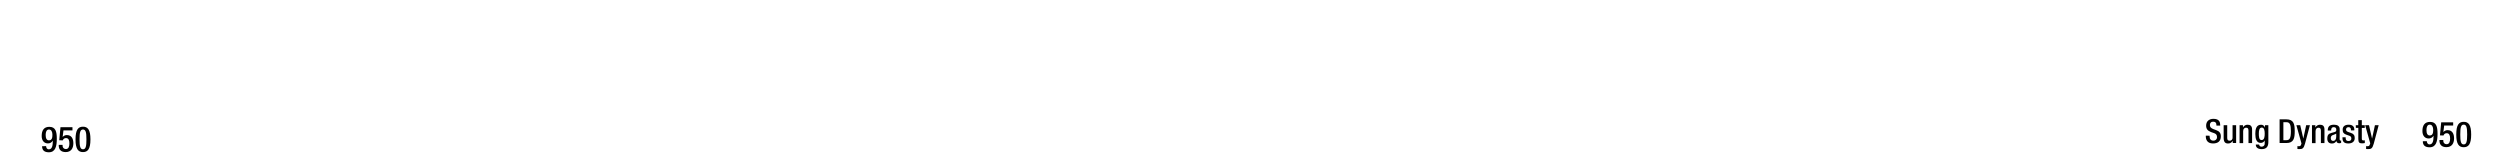
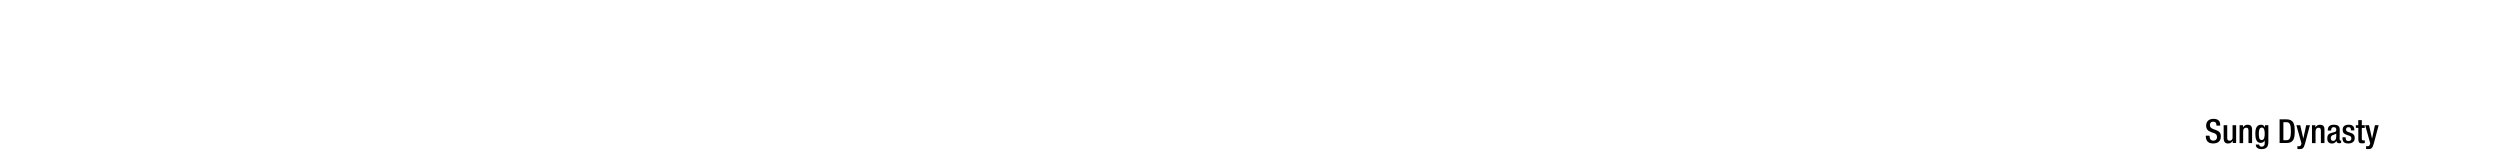
- <svg xmlns="http://www.w3.org/2000/svg" viewBox="0 0 1847.91 115">
-   <g id="Text">
-     <g id="Chinese">
-       <path d="M1633.25,100.31v.44c0,2.13,1,3.21,2.86,3.21a2.51,2.51,0,0,0,2.65-2.55c0-1.84-.93-2.65-2.5-3.11l-1.91-.67c-2.55-1-3.65-2.3-3.65-4.8,0-3.18,2.18-5,5.44-5,4.48,0,4.95,2.8,4.95,4.61v.39h-2.79v-.37c0-1.59-.69-2.52-2.45-2.52a2.23,2.23,0,0,0-2.36,2.52c0,1.5.76,2.26,2.62,3l1.89.68c2.48.89,3.56,2.21,3.56,4.64,0,3.72-2.26,5.26-5.79,5.26-4.34,0-5.32-2.89-5.32-5.34v-.41Z" />
-       <path d="M1650.37,104.18h-.07a3.78,3.78,0,0,1-3.38,1.88c-2,0-3.28-.9-3.28-4.31V92.54h2.64V102c0,1.47.64,2,1.79,2a2.06,2.06,0,0,0,2.16-2.21V92.54h2.64v13.18h-2.5Z" />
-       <path d="M1655.42,92.54h2.5v1.54h.07a3.78,3.78,0,0,1,3.38-1.88c2,0,3.29.9,3.29,3.57v10H1662v-9c0-1.77-.46-2.38-1.84-2.38-1.07,0-2.1.81-2.1,2.57v8.85h-2.65Z" />
-       <path d="M1669.85,106.85a1.73,1.73,0,0,0,1.91,1.57,2.19,2.19,0,0,0,2.23-2.48v-2.13h0a3.18,3.18,0,0,1-3,1.81c-3.06,0-3.94-3-3.94-6.64,0-2.89.44-6.78,4.19-6.78a2.91,2.91,0,0,1,2.89,2h.05V92.54h2.5v12.54c0,3.21-1.37,5.15-4.93,5.15-3.92,0-4.36-2.3-4.36-3.38Zm1.86-3.33c2.06,0,2.28-2.6,2.28-4.68s-.27-4.54-2.11-4.54-2.23,2-2.23,4.41C1669.65,101,1669.75,103.52,1671.71,103.52Z" />
-       <path d="M1685,88.22h5c5.49,0,6.18,3.58,6.18,8.75s-.69,8.75-6.18,8.75h-5Zm2.79,15.39h2.31c2.3,0,3.25-1.51,3.25-6.64,0-4.92-.83-6.64-3.25-6.64h-2.31Z" />
-       <path d="M1700.25,92.54l2.28,9.9h0l2.11-9.9h2.77l-3.63,13.67c-1,3.6-1.86,4.09-4.61,4a4.73,4.73,0,0,1-1-.1V108a3.59,3.59,0,0,0,.86.09c.9,0,1.49-.17,1.79-1l.34-1.07-3.75-13.48Z" />
-       <path d="M1708.93,92.54h2.5v1.54h.07a3.78,3.78,0,0,1,3.38-1.88c2,0,3.28.9,3.28,3.57v10h-2.64v-9c0-1.77-.47-2.38-1.84-2.38-1.08,0-2.11.81-2.11,2.57v8.85h-2.64Z" />
-       <path d="M1729.36,103c0,.49.29.93.69.93a1,1,0,0,0,.44-.08v1.72a2.86,2.86,0,0,1-1.3.32c-1.18,0-2.16-.47-2.23-1.74h0a3.4,3.4,0,0,1-3.28,1.93c-2.14,0-3.43-1.15-3.43-3.69,0-3,1.29-3.56,3.06-4.15l2.06-.56c1-.27,1.54-.54,1.54-1.69s-.42-2-1.81-2c-1.77,0-2,1.25-2,2.52h-2.5c0-2.82,1.15-4.33,4.63-4.33,2.33,0,4.19.9,4.19,3.23Zm-2.5-4.22a20,20,0,0,1-2.94,1.23,2.17,2.17,0,0,0-1.08,2.13c0,1.1.54,2,1.64,2,1.6,0,2.38-1.17,2.38-3.13Z" />
-       <path d="M1737.74,96.38V96c0-1.05-.37-2-1.74-2-1,0-1.89.46-1.89,1.71,0,1.06.47,1.45,1.87,1.94l1.69.59c2,.66,2.86,1.71,2.86,3.8,0,2.81-2.08,4-4.73,4-3.33,0-4.33-1.54-4.33-4.09v-.49h2.35v.42c0,1.54.51,2.35,2.06,2.35s2.15-.73,2.15-1.93a1.91,1.91,0,0,0-1.44-1.94l-2.16-.76c-2-.66-2.82-1.69-2.82-3.8,0-2.47,1.77-3.62,4.51-3.62,3.36,0,4.12,2,4.12,3.6v.58Z" />
-       <path d="M1741.31,92.54h1.82V88.79h2.64v3.75h2.16v2h-2.16v7.87c0,1,.3,1.39,1.21,1.39a4.91,4.91,0,0,0,1-.07v2a8.93,8.93,0,0,1-2.13.22c-1.77,0-2.67-.52-2.67-3.19V94.5h-1.82Z" />
-       <path d="M1751.07,92.54l2.28,9.9h0l2.11-9.9h2.77l-3.63,13.67c-1.05,3.6-1.86,4.09-4.6,4a4.76,4.76,0,0,1-1.06-.1V108a3.65,3.65,0,0,0,.86.09c.91,0,1.5-.17,1.79-1L1752,106l-3.75-13.48Z" />
-     </g>
-   </g>
-   <g id="YEARS">
-     <g id="Right">
-       <path d="M1793.84,104.35c0,1.07.52,2.39,2,2.39,2.78,0,2.93-3.64,2.93-6.34l-.07-.05a3.79,3.79,0,0,1-3.59,2c-2.52,0-4.55-1.82-4.55-5.49,0-4.24,1.71-6.76,5.64-6.76,4.65,0,5.54,3.54,5.54,8.82,0,5.51-1,9.95-5.88,9.95-3.25,0-5-1.43-5-4.47ZM1796,92.13c-1.8,0-2.45,1.79-2.45,4,0,2.58.76,4,2.45,4,2.18,0,2.54-1.9,2.54-4.11S1797.69,92.13,1796,92.13Z" />
-       <path d="M1803.2,103.49H1806v.5a2.35,2.35,0,0,0,2.42,2.6c2.08,0,2.62-2,2.62-4.19s-.57-3.93-2.47-3.93a2.36,2.36,0,0,0-2.42,1.69l-2.62-.1.91-9.65h8.86v2.37h-6.65l-.6,4.84,0,0a4.06,4.06,0,0,1,3.1-1.43c3.84,0,4.81,3.25,4.81,6.08,0,3.69-1.69,6.5-5.67,6.5-3.3,0-5.15-1.69-5.15-4.94Z" />
-       <path d="M1821.09,90.05c3.53,0,5.51,2.21,5.51,9.39s-2,9.38-5.51,9.38-5.51-2.21-5.51-9.38S1817.55,90.05,1821.09,90.05Zm0,16.69c2,0,2.55-2,2.55-7.3s-.55-7.31-2.55-7.31-2.55,2-2.55,7.31S1819.09,106.74,1821.09,106.74Z" />
-     </g>
-     <g id="Layer_34" data-name="Layer 34">
-       <path d="M34.09,108c0,1.06.52,2.39,2,2.39,2.78,0,2.93-3.64,2.93-6.34l-.07-.06a3.77,3.77,0,0,1-3.59,2c-2.52,0-4.55-1.82-4.55-5.48,0-4.24,1.71-6.76,5.64-6.76,4.65,0,5.54,3.53,5.54,8.81,0,5.51-1,10-5.88,10-3.25,0-5-1.43-5-4.47ZM36.2,95.73c-1.8,0-2.45,1.79-2.45,4,0,2.57.76,4,2.45,4,2.18,0,2.55-1.9,2.55-4.11S37.94,95.73,36.2,95.73Z" />
-       <path d="M43.45,107.09h2.81v.49a2.35,2.35,0,0,0,2.42,2.6c2.08,0,2.62-2,2.62-4.18s-.57-3.93-2.47-3.93a2.36,2.36,0,0,0-2.42,1.69l-2.62-.1L44.7,94h8.86v2.37H46.91l-.6,4.83,0,.06a4.06,4.06,0,0,1,3.1-1.43c3.84,0,4.81,3.25,4.81,6.08,0,3.69-1.69,6.5-5.67,6.5-3.3,0-5.15-1.69-5.15-4.94Z" />
-       <path d="M61.34,93.65c3.53,0,5.51,2.21,5.51,9.38s-2,9.39-5.51,9.39-5.51-2.21-5.51-9.39S57.8,93.65,61.34,93.65Zm0,16.69c2,0,2.55-2,2.55-7.31s-.55-7.3-2.55-7.3-2.55,2-2.55,7.3S59.34,110.34,61.34,110.34Z" />
-     </g>
+ <svg xmlns="http://www.w3.org/2000/svg" id="Text" viewBox="0 0 1847.91 115">
+   <g id="Chinese">
+     <path d="M1633.25,100.31v.44c0,2.13,1,3.21,2.86,3.21a2.51,2.51,0,0,0,2.65-2.55c0-1.84-.93-2.65-2.5-3.11l-1.91-.67c-2.55-1-3.65-2.3-3.65-4.8,0-3.18,2.18-5,5.44-5,4.48,0,4.95,2.8,4.95,4.61v.39h-2.79v-.37c0-1.59-.69-2.52-2.45-2.52a2.23,2.23,0,0,0-2.36,2.52c0,1.5.76,2.26,2.62,3l1.89.68c2.48.89,3.56,2.21,3.56,4.64,0,3.72-2.26,5.26-5.79,5.26-4.34,0-5.32-2.89-5.32-5.34v-.41Z" />
+     <path d="M1650.37,104.18h-.07a3.78,3.78,0,0,1-3.38,1.88c-2,0-3.28-.9-3.28-4.31V92.54h2.64V102c0,1.47.64,2,1.79,2a2.06,2.06,0,0,0,2.16-2.21V92.54h2.64v13.18h-2.5Z" />
+     <path d="M1655.42,92.54h2.5v1.54h.07a3.78,3.78,0,0,1,3.38-1.88c2,0,3.29.9,3.29,3.57v10H1662v-9c0-1.77-.46-2.38-1.84-2.38-1.07,0-2.1.81-2.1,2.57v8.85h-2.65Z" />
+     <path d="M1669.85,106.85a1.73,1.73,0,0,0,1.91,1.57,2.19,2.19,0,0,0,2.23-2.48v-2.13h0a3.18,3.18,0,0,1-3,1.81c-3.06,0-3.94-3-3.94-6.64,0-2.89.44-6.78,4.19-6.78a2.91,2.91,0,0,1,2.89,2h.05V92.54h2.5v12.54c0,3.21-1.37,5.15-4.93,5.15-3.92,0-4.36-2.3-4.36-3.38Zm1.86-3.33c2.06,0,2.28-2.6,2.28-4.68s-.27-4.54-2.11-4.54-2.23,2-2.23,4.41C1669.65,101,1669.75,103.52,1671.71,103.52Z" />
+     <path d="M1685,88.22h5c5.49,0,6.18,3.58,6.18,8.75s-.69,8.75-6.18,8.75h-5Zm2.79,15.39h2.31c2.3,0,3.25-1.51,3.25-6.64,0-4.92-.83-6.64-3.25-6.64h-2.31Z" />
+     <path d="M1700.25,92.54l2.28,9.9h0l2.11-9.9h2.77l-3.63,13.67c-1,3.6-1.86,4.09-4.61,4a4.73,4.73,0,0,1-1-.1V108a3.59,3.59,0,0,0,.86.09c.9,0,1.49-.17,1.79-1l.34-1.07-3.75-13.48Z" />
+     <path d="M1708.93,92.54h2.5v1.54h.07a3.78,3.78,0,0,1,3.38-1.88c2,0,3.28.9,3.28,3.57v10h-2.64v-9c0-1.77-.47-2.38-1.84-2.38-1.08,0-2.11.81-2.11,2.57v8.85h-2.64Z" />
+     <path d="M1729.36,103c0,.49.29.93.69.93a1,1,0,0,0,.44-.08v1.72a2.86,2.86,0,0,1-1.3.32c-1.18,0-2.16-.47-2.23-1.74h0a3.4,3.4,0,0,1-3.28,1.93c-2.14,0-3.43-1.15-3.43-3.69,0-3,1.29-3.56,3.06-4.15l2.06-.56c1-.27,1.54-.54,1.54-1.69s-.42-2-1.81-2c-1.77,0-2,1.25-2,2.52h-2.5c0-2.82,1.15-4.33,4.63-4.33,2.33,0,4.19.9,4.19,3.23Zm-2.5-4.22a20,20,0,0,1-2.94,1.23,2.17,2.17,0,0,0-1.08,2.13c0,1.1.54,2,1.64,2,1.6,0,2.38-1.17,2.38-3.13Z" />
+     <path d="M1737.74,96.38V96c0-1.05-.37-2-1.74-2-1,0-1.89.46-1.89,1.71,0,1.06.47,1.45,1.87,1.94l1.69.59c2,.66,2.86,1.71,2.86,3.8,0,2.81-2.08,4-4.73,4-3.33,0-4.33-1.54-4.33-4.09v-.49h2.35v.42c0,1.54.51,2.35,2.06,2.35s2.15-.73,2.15-1.93a1.91,1.91,0,0,0-1.44-1.94l-2.16-.76c-2-.66-2.82-1.69-2.82-3.8,0-2.47,1.77-3.62,4.51-3.62,3.36,0,4.12,2,4.12,3.6v.58Z" />
+     <path d="M1741.31,92.54h1.82V88.79h2.64v3.75h2.16v2h-2.16v7.87c0,1,.3,1.39,1.21,1.39a4.91,4.91,0,0,0,1-.07v2a8.93,8.93,0,0,1-2.13.22c-1.77,0-2.67-.52-2.67-3.19V94.5h-1.82Z" />
+     <path d="M1751.07,92.54l2.28,9.9h0l2.11-9.9h2.77l-3.63,13.67c-1.05,3.6-1.86,4.09-4.6,4a4.76,4.76,0,0,1-1.06-.1V108a3.65,3.65,0,0,0,.86.09c.91,0,1.5-.17,1.79-1L1752,106l-3.75-13.48Z" />
  </g>
</svg>
